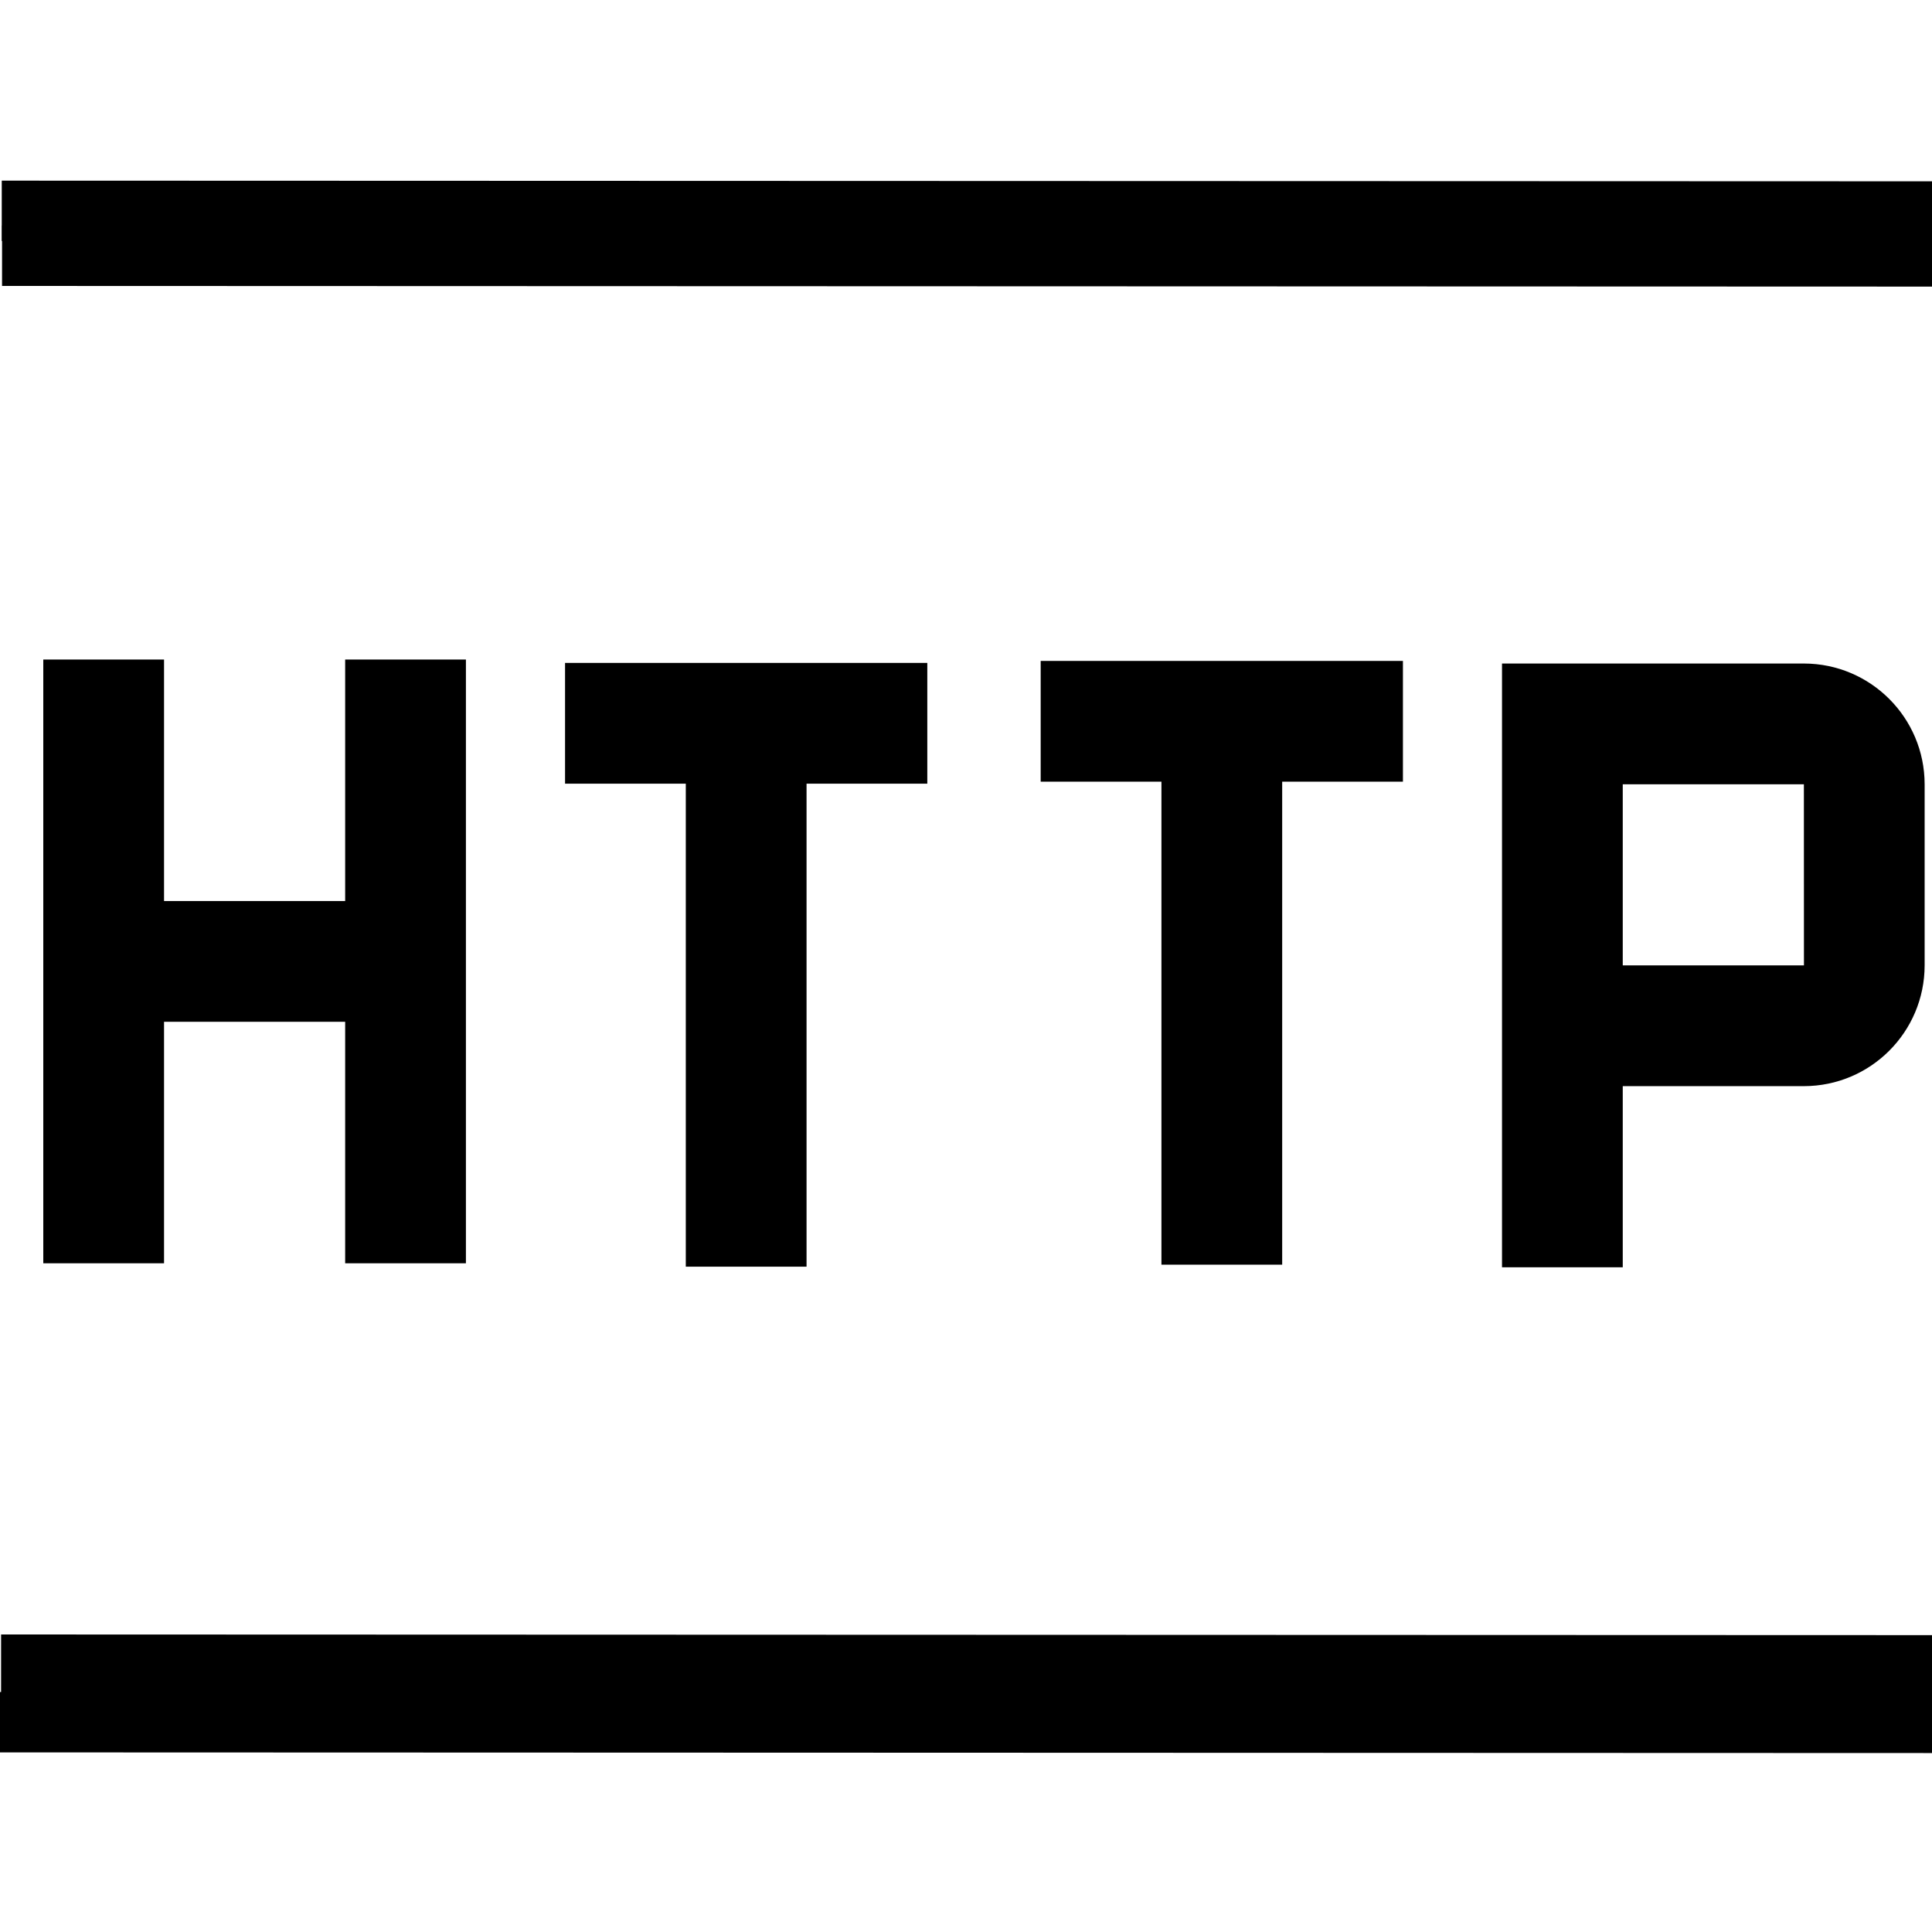
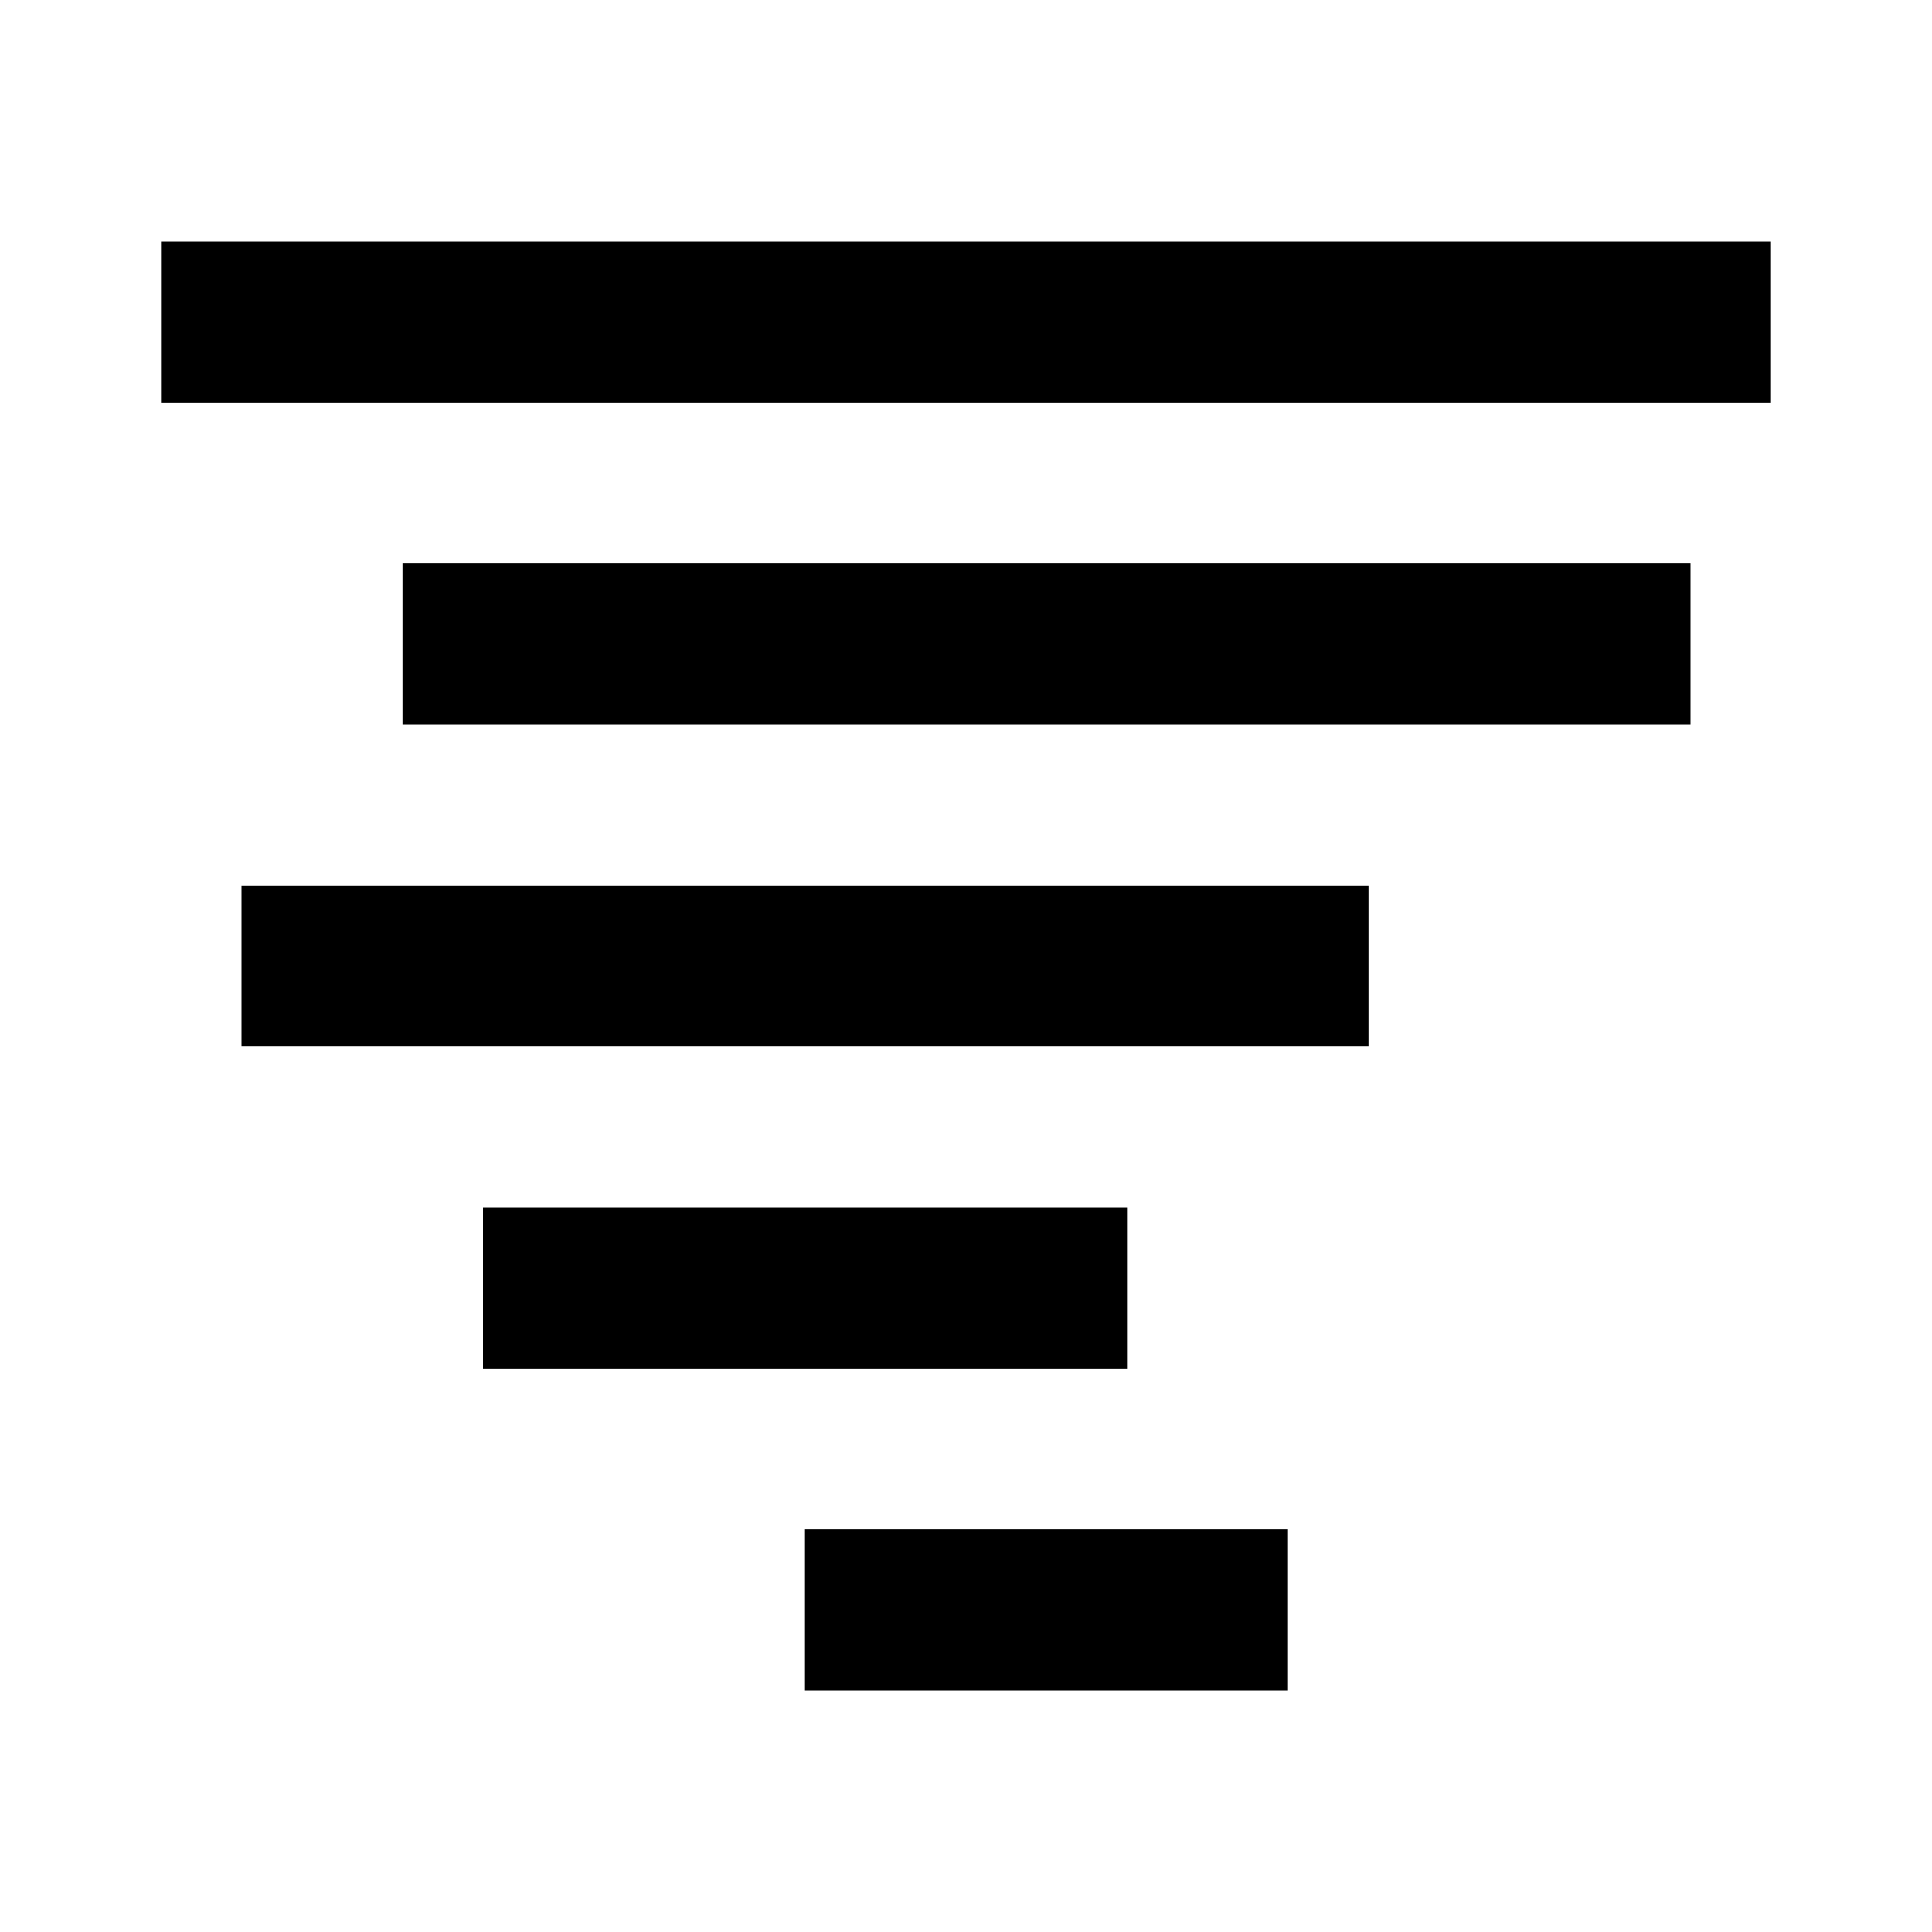
- <svg xmlns="http://www.w3.org/2000/svg" viewBox="0 0 32 32">
-   <defs>
-     <style>.cls-1{fill:none;}</style>
-   </defs>
-   <path d="M 29.878 10.99 L 24.878 10.99 L 24.878 20.99 L 26.878 20.99 L 26.878 17.99 L 29.878 17.99 C 30.982 17.989 31.877 17.094 31.878 15.99 L 31.878 12.99 C 31.877 11.886 30.982 10.991 29.878 10.99 Z M 26.878 15.99 L 26.878 12.99 L 29.878 12.99 L 29.879 15.99 L 26.878 15.99 Z" />
-   <polygon points="9.359 12.98 11.359 12.98 11.359 20.98 13.359 20.98 13.359 12.98 15.359 12.98 15.359 10.98 9.359 10.98 9.359 12.98" />
-   <polygon points="23.237 10.947 17.237 10.947 17.237 12.947 19.237 12.947 19.237 20.947 21.237 20.947 21.237 12.947 23.237 12.947 23.237 10.947" />
-   <polygon points="5.717 10.924 5.717 14.924 2.717 14.924 2.717 10.924 0.717 10.924 0.717 20.924 2.717 20.924 2.717 16.924 5.717 16.924 5.717 20.924 7.717 20.924 7.717 10.924 5.717 10.924" />
-   <rect id="_Transparent_Rectangle_" data-name="&lt;Transparent Rectangle&gt;" class="cls-1" width="32" height="32" />
-   <line style="fill: rgb(216, 216, 216); stroke: rgb(0, 0, 0);" x1="0.029" y1="3.492" x2="32.054" y2="3.503" />
-   <line style="fill: rgb(216, 216, 216); stroke: rgb(0, 0, 0);" x1="-0.014" y1="28.525" x2="32.011" y2="28.536" />
-   <line style="fill: rgb(216, 216, 216); stroke: rgb(0, 0, 0);" x1="0.034" y1="4.236" x2="32.059" y2="4.247" />
-   <line style="fill: rgb(216, 216, 216); stroke: rgb(0, 0, 0);" x1="0.018" y1="27.572" x2="32.043" y2="27.583" />
+ <svg xmlns="http://www.w3.org/2000/svg" width="24" height="24" viewBox="0 0 24 24" stroke-width="2" stroke="currentColor" fill="none" stroke-linecap="round" stroke-linejoin="round" class="icon icon-tabler icon-tabler-tornado" version="1.1" id="svg144">
+   <defs id="defs148" />
+   <path stroke="none" d="M0 0h24v24H0z" fill="none" id="path132" />
+   <line x1="21" y1="4" x2="3" y2="4" id="line134" style="stroke-linecap:square" />
+   <line x1="13" y1="16" x2="7" y2="16" id="line136" style="stroke-linecap:square" />
+   <line x1="11" y1="20" x2="15" y2="20" id="line138" style="stroke-linecap:square" />
+   <line x1="6" y1="8" x2="20" y2="8" id="line140" style="paint-order:stroke fill markers;stroke-linejoin:bevel;stroke-linecap:square" />
+   <line x1="4" y1="12" x2="16" y2="12" id="line142" style="stroke-linecap:square" />
</svg>
